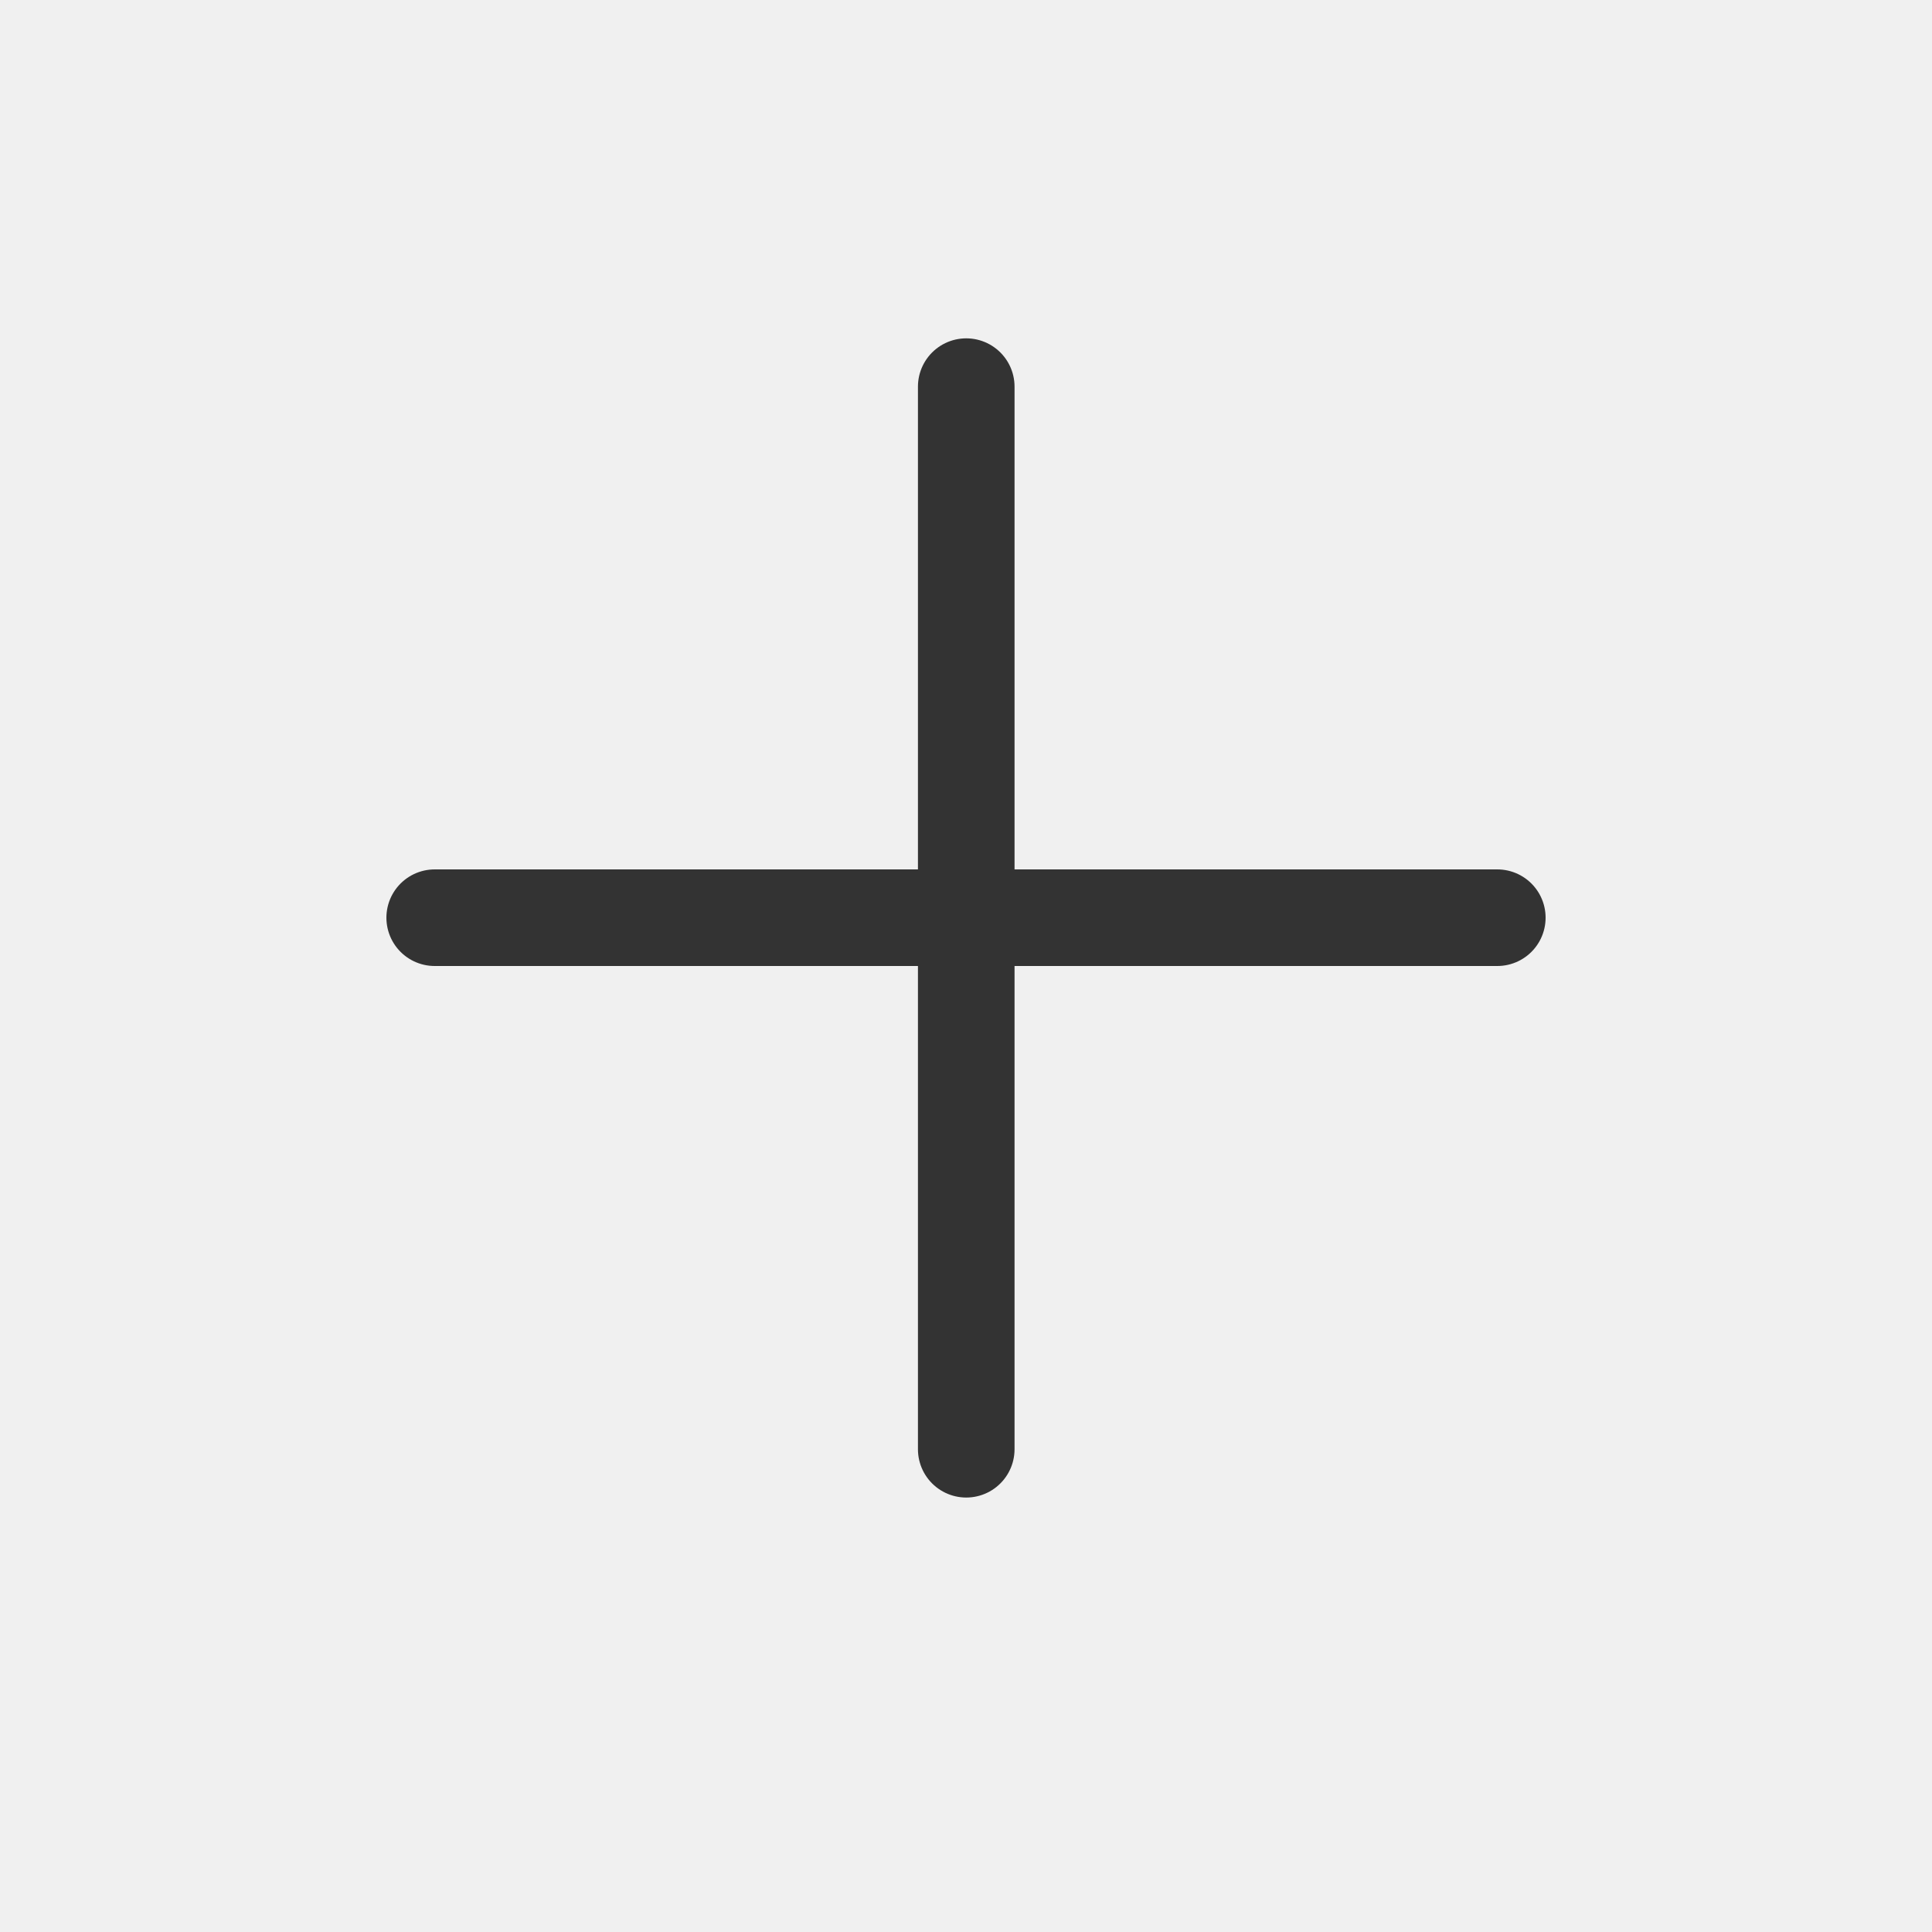
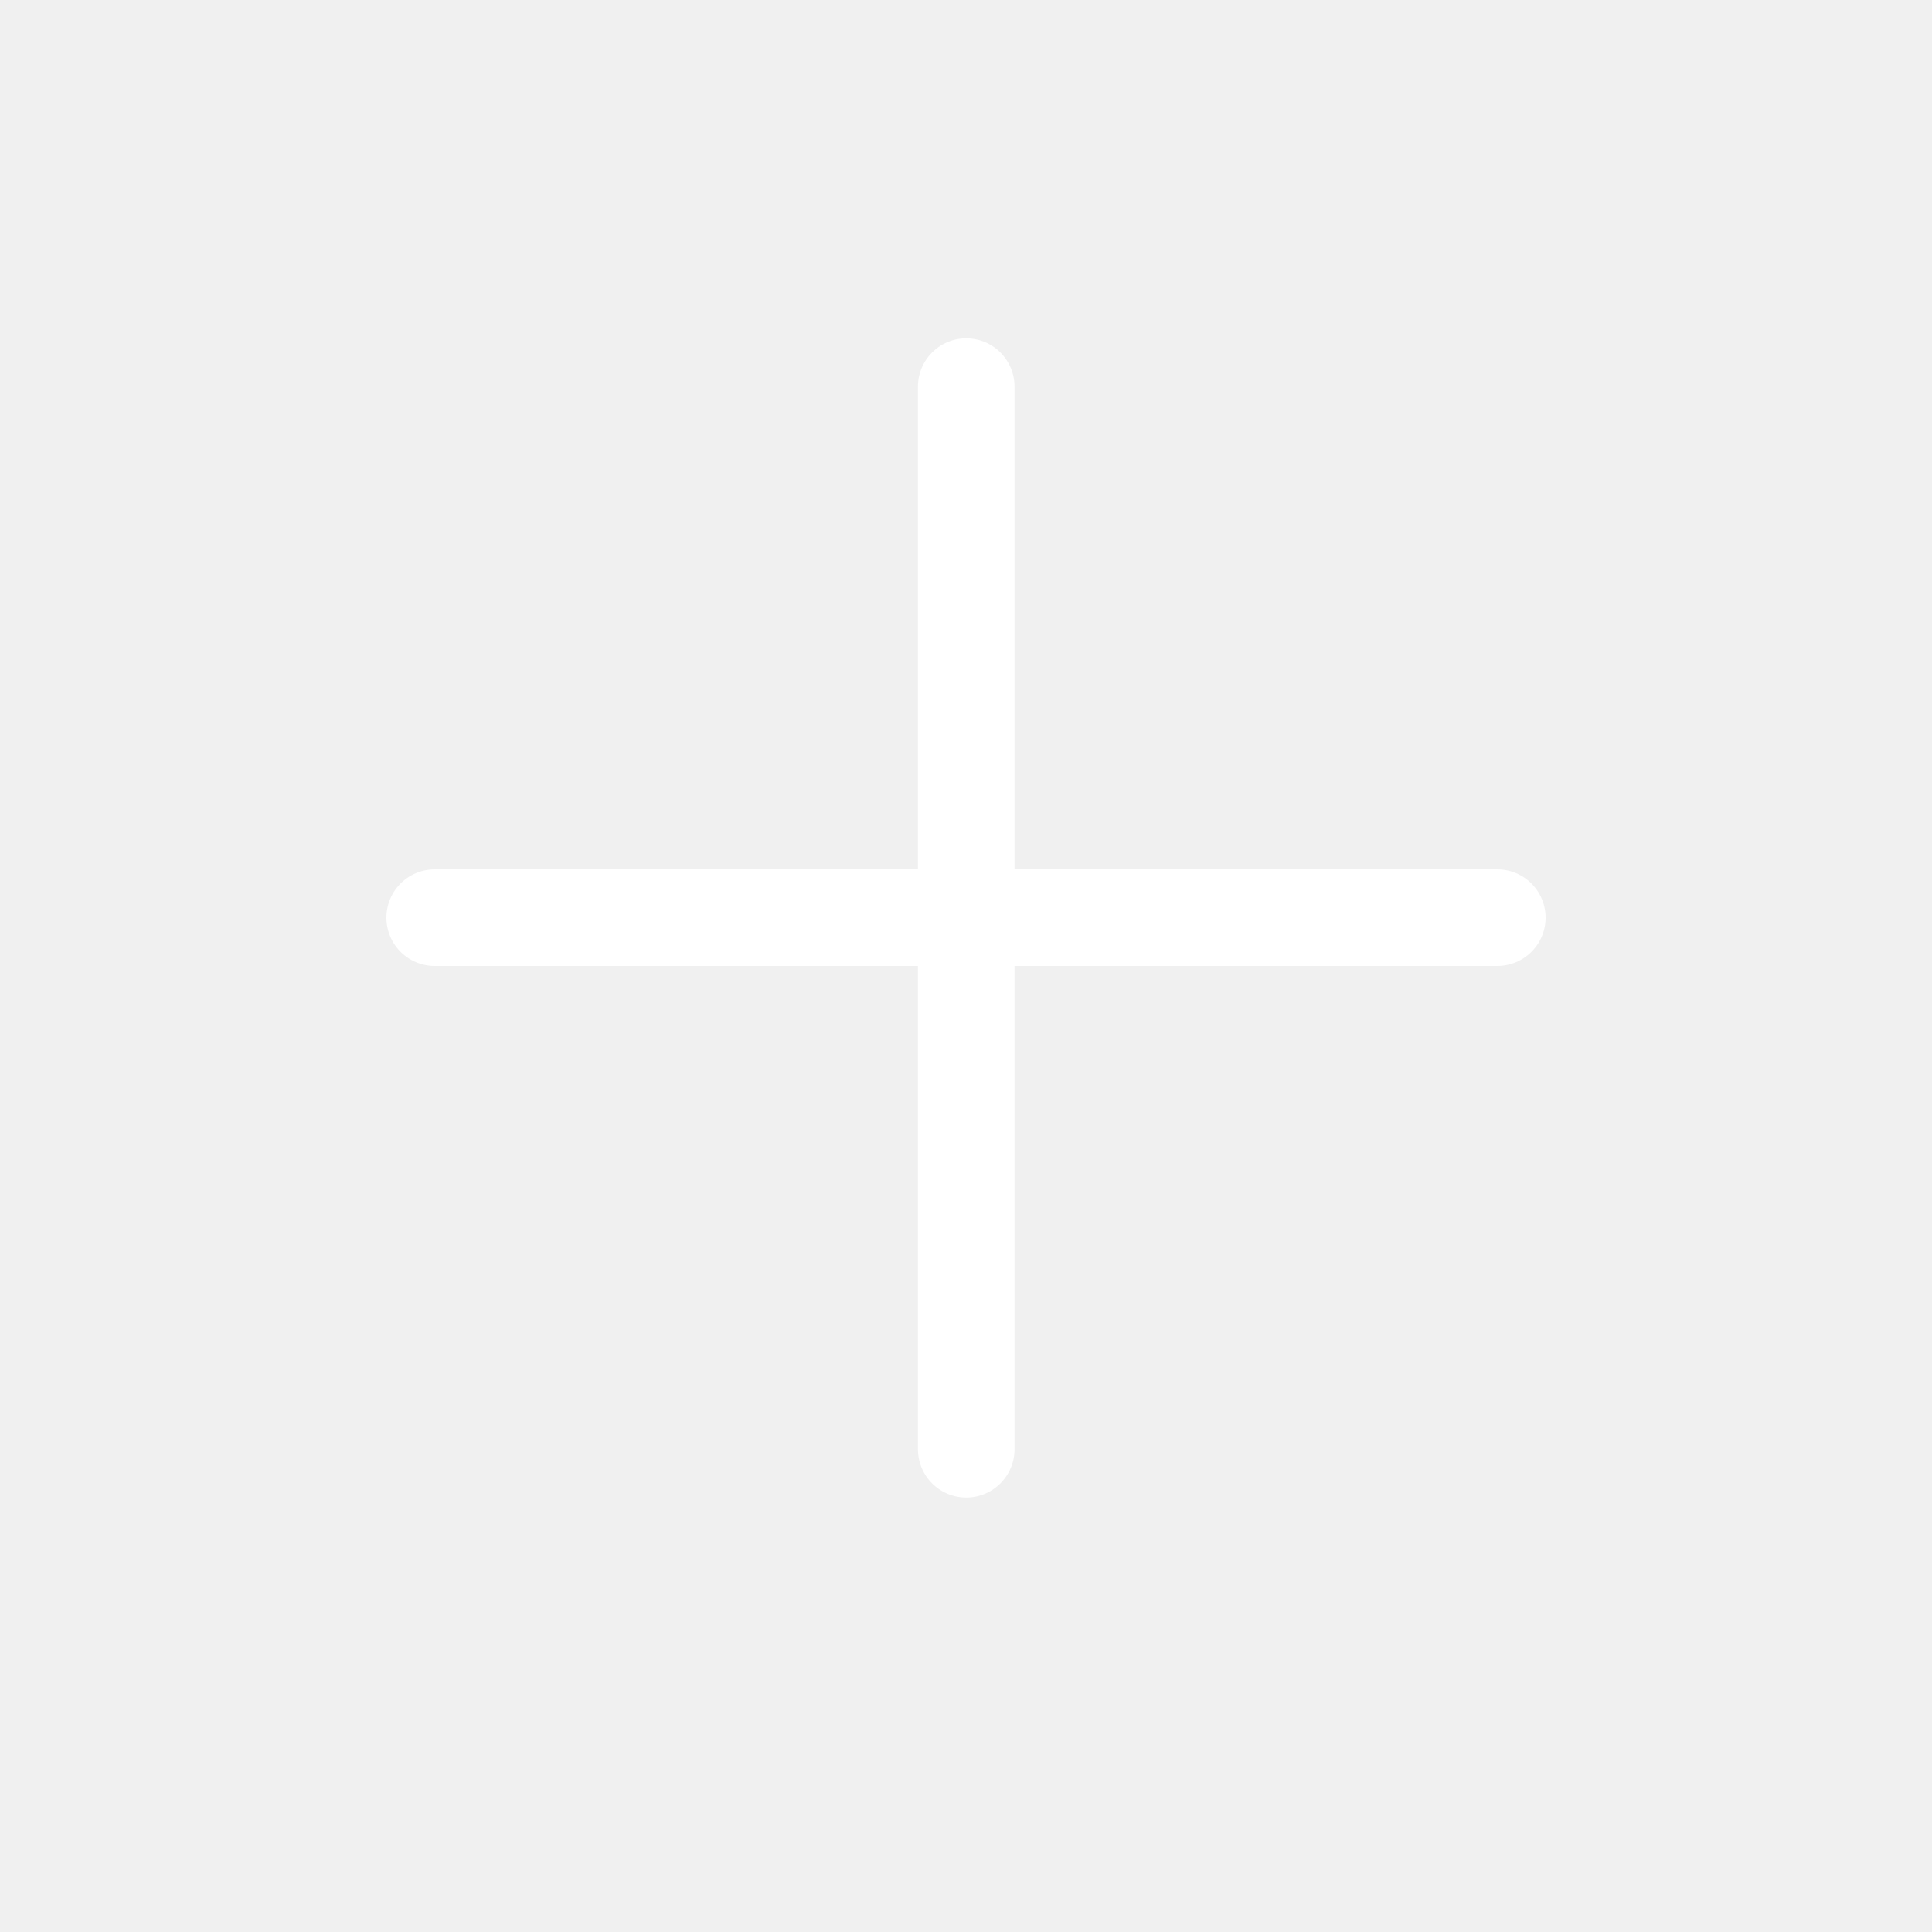
<svg xmlns="http://www.w3.org/2000/svg" width="40" height="40" viewBox="0 0 40 40" fill="none">
-   <path d="M9 19H31" stroke="#333333" stroke-width="2" stroke-linecap="round" />
-   <path d="M20.005 8.005L20.005 30.005" stroke="#333333" stroke-width="2" stroke-linecap="round" />
+   <path d="M9 19H31" stroke="#FFFFFF" stroke-width="2" stroke-linecap="round" />
+   <path d="M20.005 8.005L20.005 30.005" stroke="#FFFFFF" stroke-width="2" stroke-linecap="round" />
</svg>
